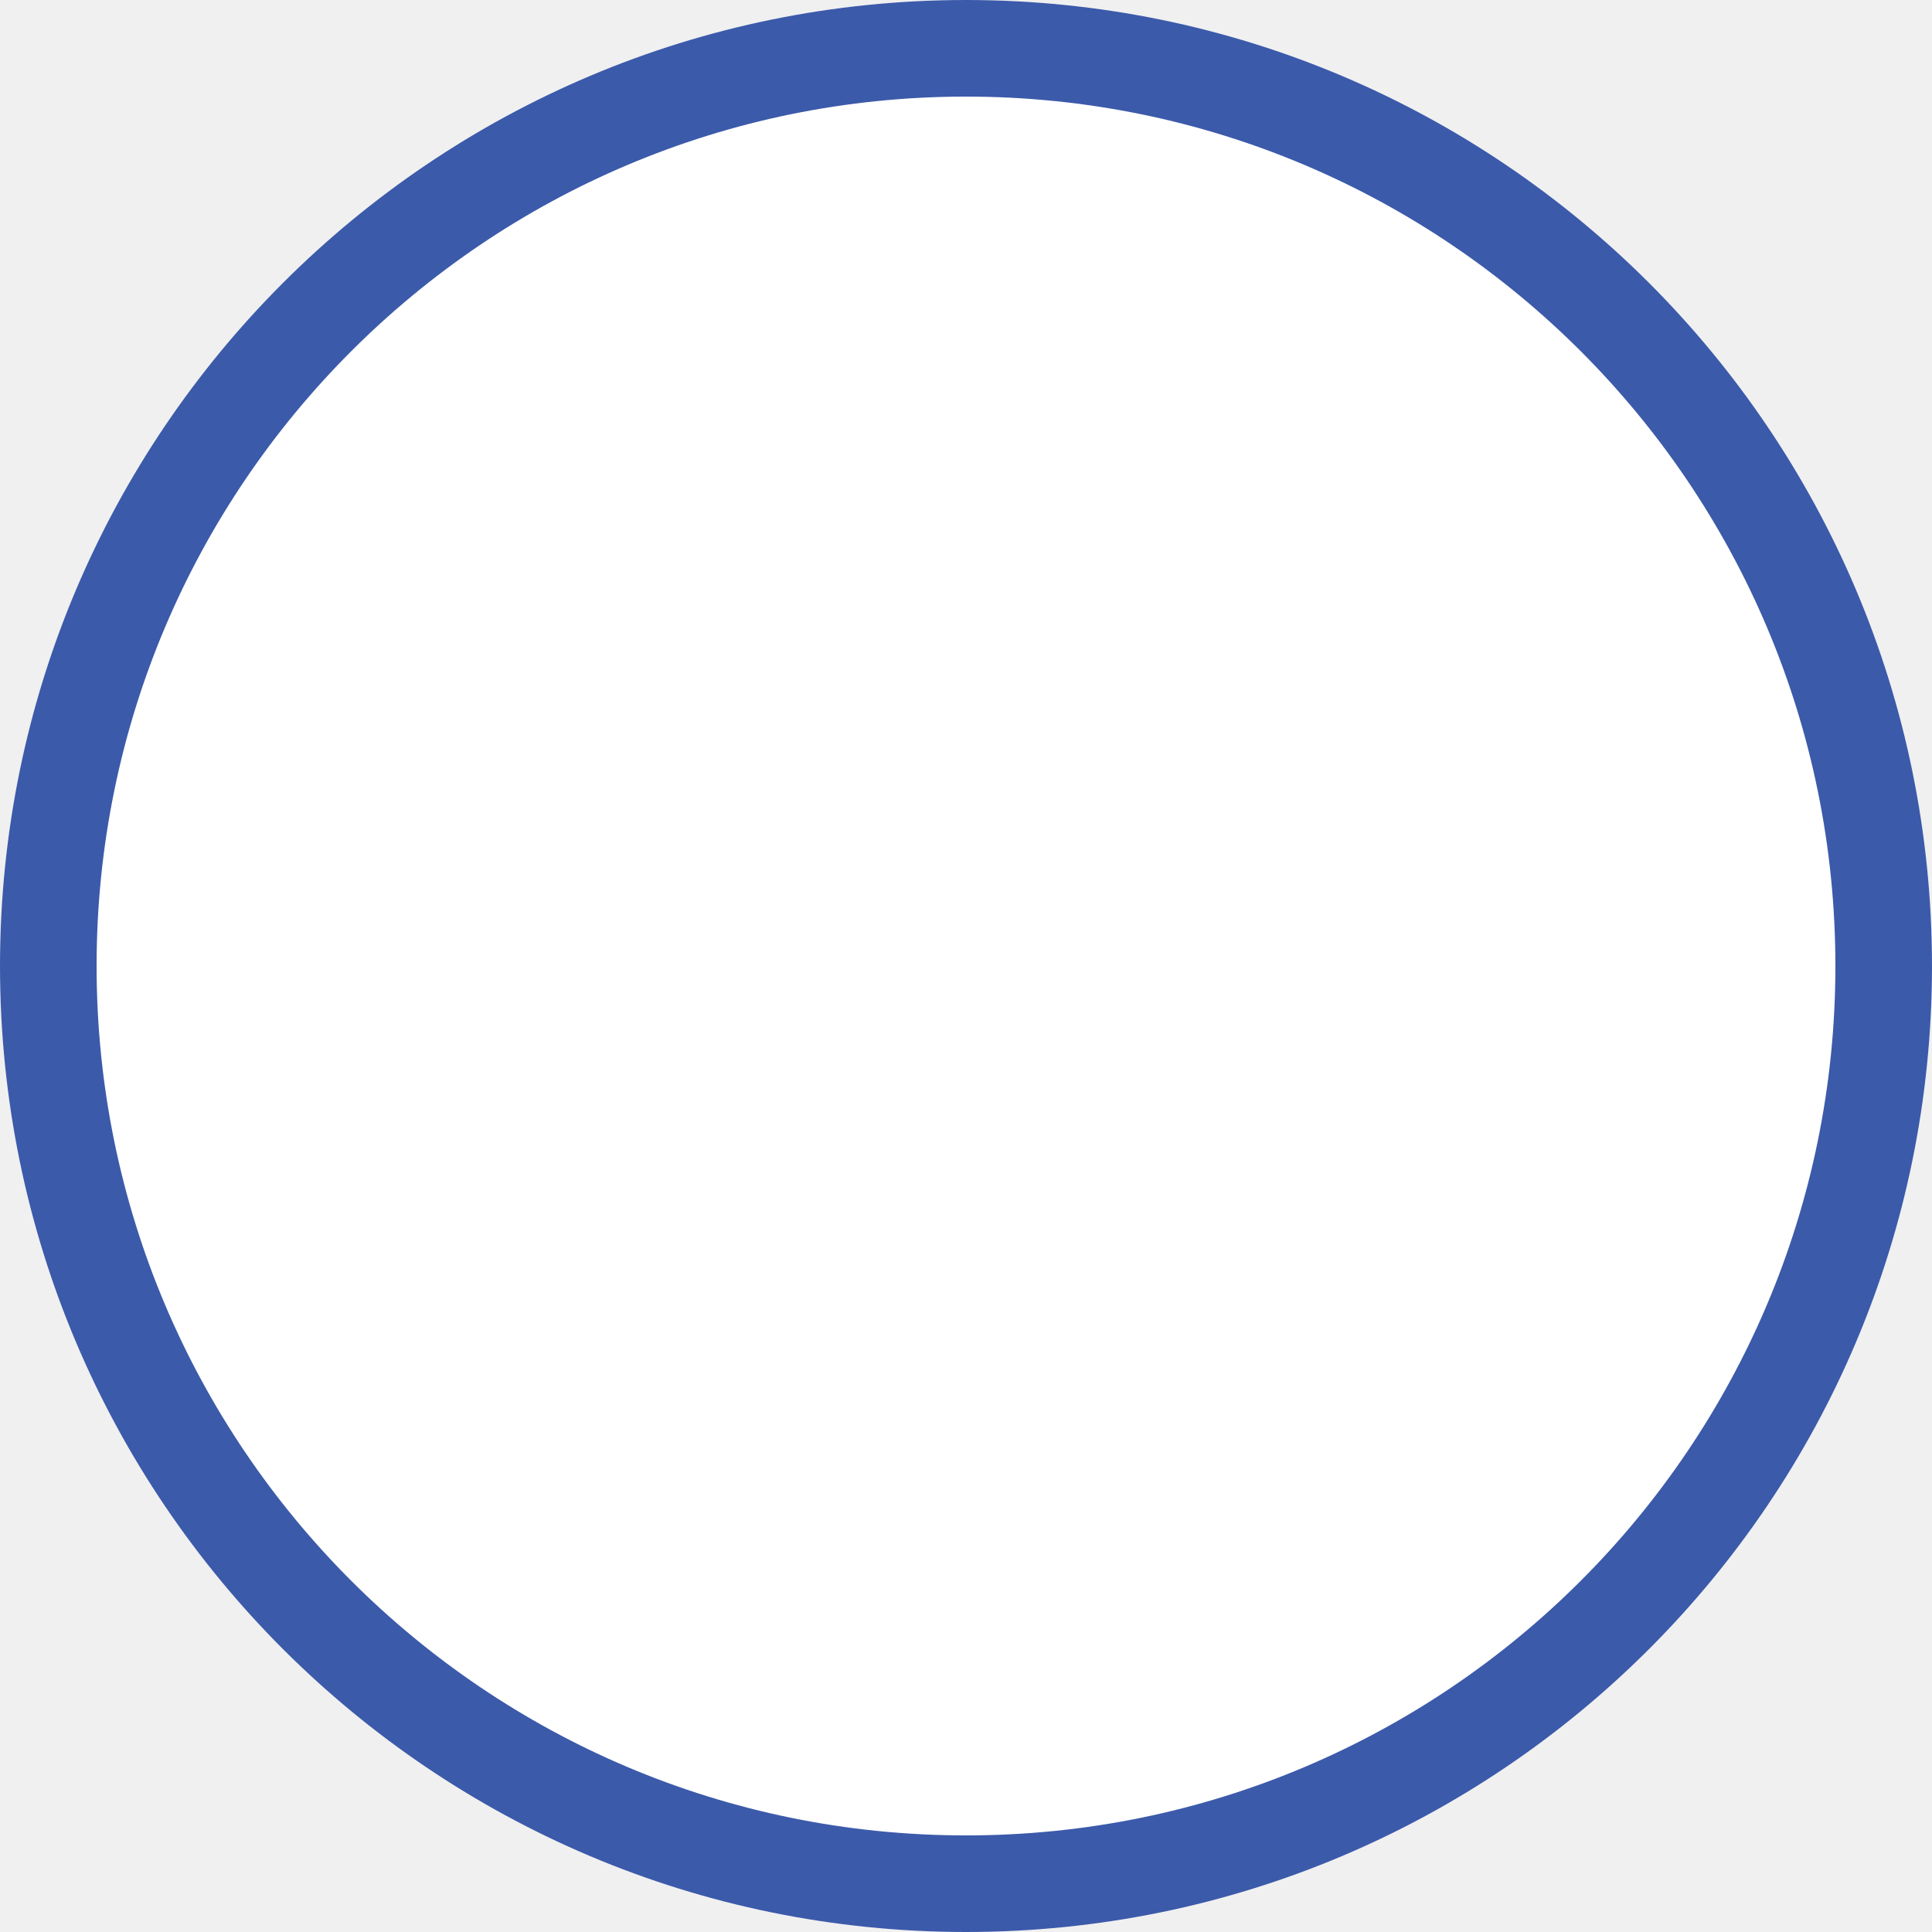
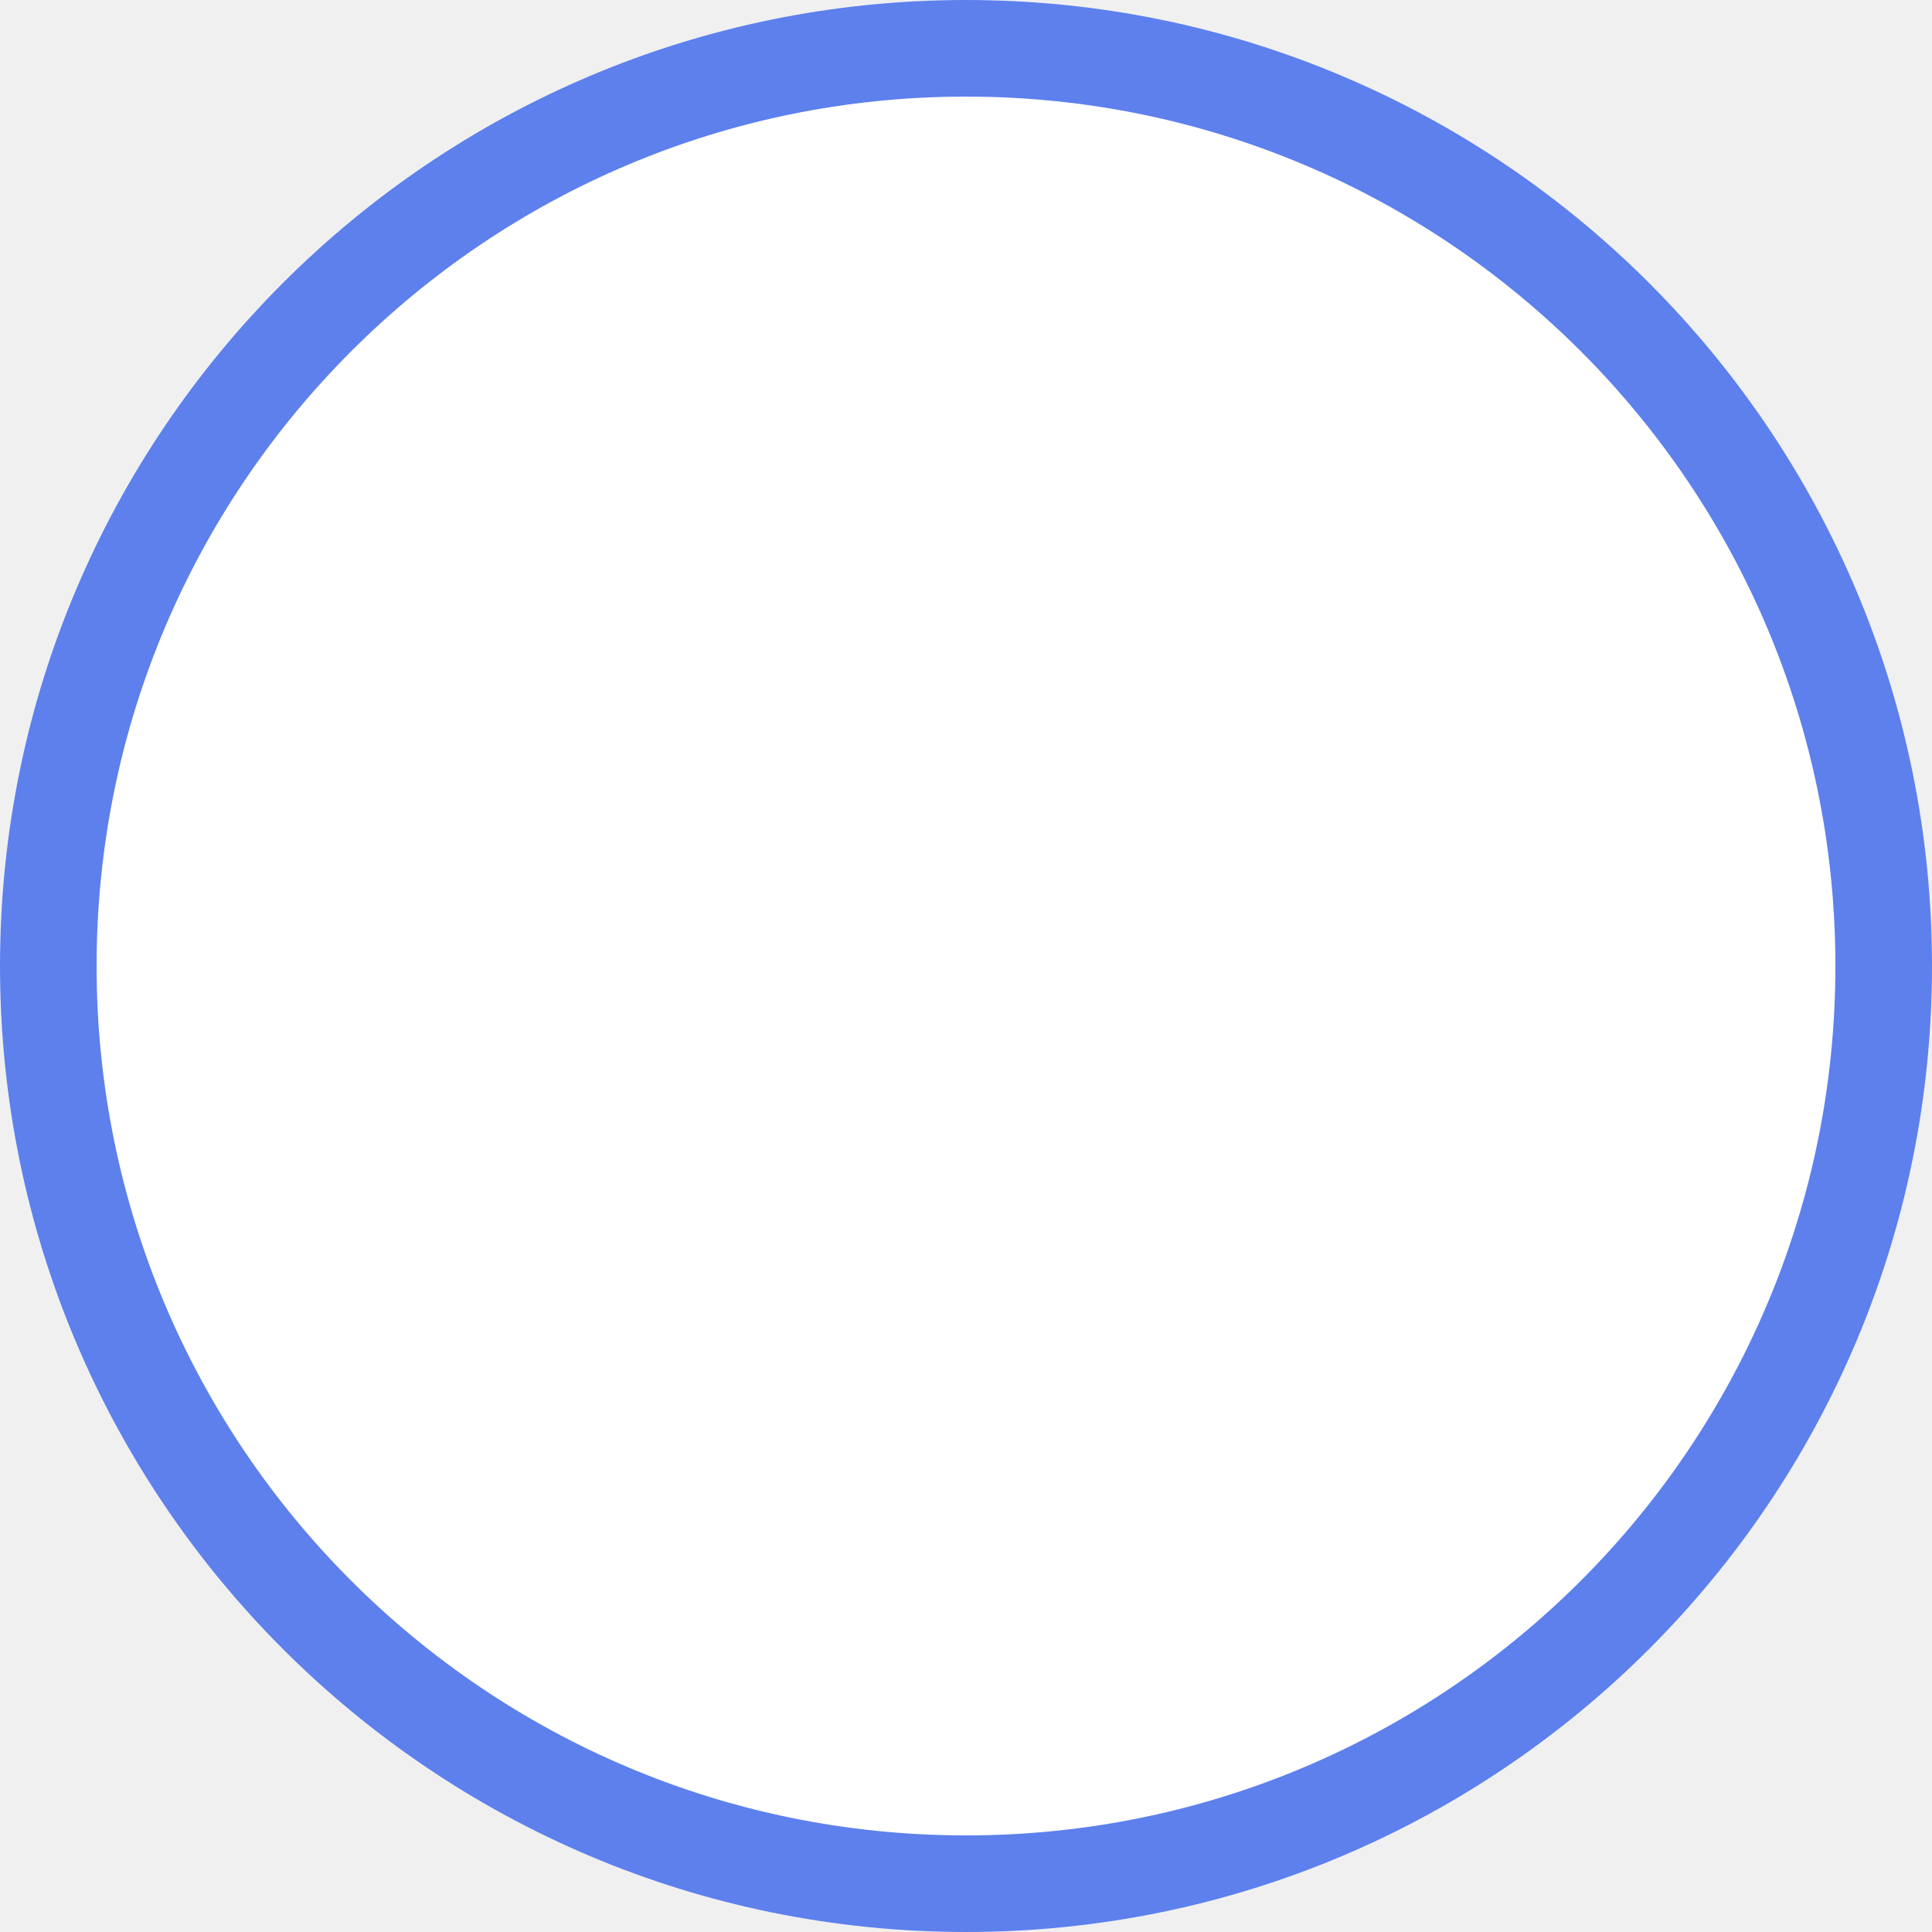
<svg xmlns="http://www.w3.org/2000/svg" width="20" height="20" viewBox="0 0 20 20" fill="none">
-   <mask id="path-1-inside-1_7353_204382" fill="white">
-     <path d="M0 10C0 4.477 4.477 0 10 0C15.523 0 20 4.477 20 10C20 15.523 15.523 20 10 20C4.477 20 0 15.523 0 10Z" />
-   </mask>
-   <path d="M0 10C0 4.477 4.477 0 10 0C15.523 0 20 4.477 20 10C20 15.523 15.523 20 10 20C4.477 20 0 15.523 0 10Z" fill="white" />
-   <path d="M10 19C5.029 19 1 14.971 1 10H-1C-1 16.075 3.925 21 10 21V19ZM19 10C19 14.971 14.971 19 10 19V21C16.075 21 21 16.075 21 10H19ZM10 1C14.971 1 19 5.029 19 10H21C21 3.925 16.075 -1 10 -1V1ZM10 -1C3.925 -1 -1 3.925 -1 10H1C1 5.029 5.029 1 10 1V-1Z" fill="#3C5AAA" mask="url(#path-1-inside-1_7353_204382)" />
+   <g clip-path="url(#clip0_19439_41384)">
+     <mask id="path-1-inside-1_19439_41384" fill="white">
+       <path d="M0 10C0 4.477 4.477 0 10 0C15.523 0 20 4.477 20 10C20 15.523 15.523 20 10 20C4.477 20 0 15.523 0 10Z" />
+     </mask>
+     <path d="M0 10C0 4.477 4.477 0 10 0C15.523 0 20 4.477 20 10C20 15.523 15.523 20 10 20C4.477 20 0 15.523 0 10Z" fill="white" />
+   </g>
+   <path d="M10 19C5.029 19 1 14.971 1 10H-1C-1 16.075 3.925 21 10 21V19ZM19 10C19 14.971 14.971 19 10 19V21C16.075 21 21 16.075 21 10H19ZM10 1C14.971 1 19 5.029 19 10H21C21 3.925 16.075 -1 10 -1V1ZM10 -1C3.925 -1 -1 3.925 -1 10H1C1 5.029 5.029 1 10 1V-1Z" fill="#5D80ED" mask="url(#path-1-inside-1_19439_41384)" />
+   <defs>
+     <clipPath id="clip0_19439_41384">
+       <path d="M0 10C0 4.477 4.477 0 10 0C15.523 0 20 4.477 20 10C20 15.523 15.523 20 10 20C4.477 20 0 15.523 0 10Z" fill="white" />
+     </clipPath>
+   </defs>
</svg>
